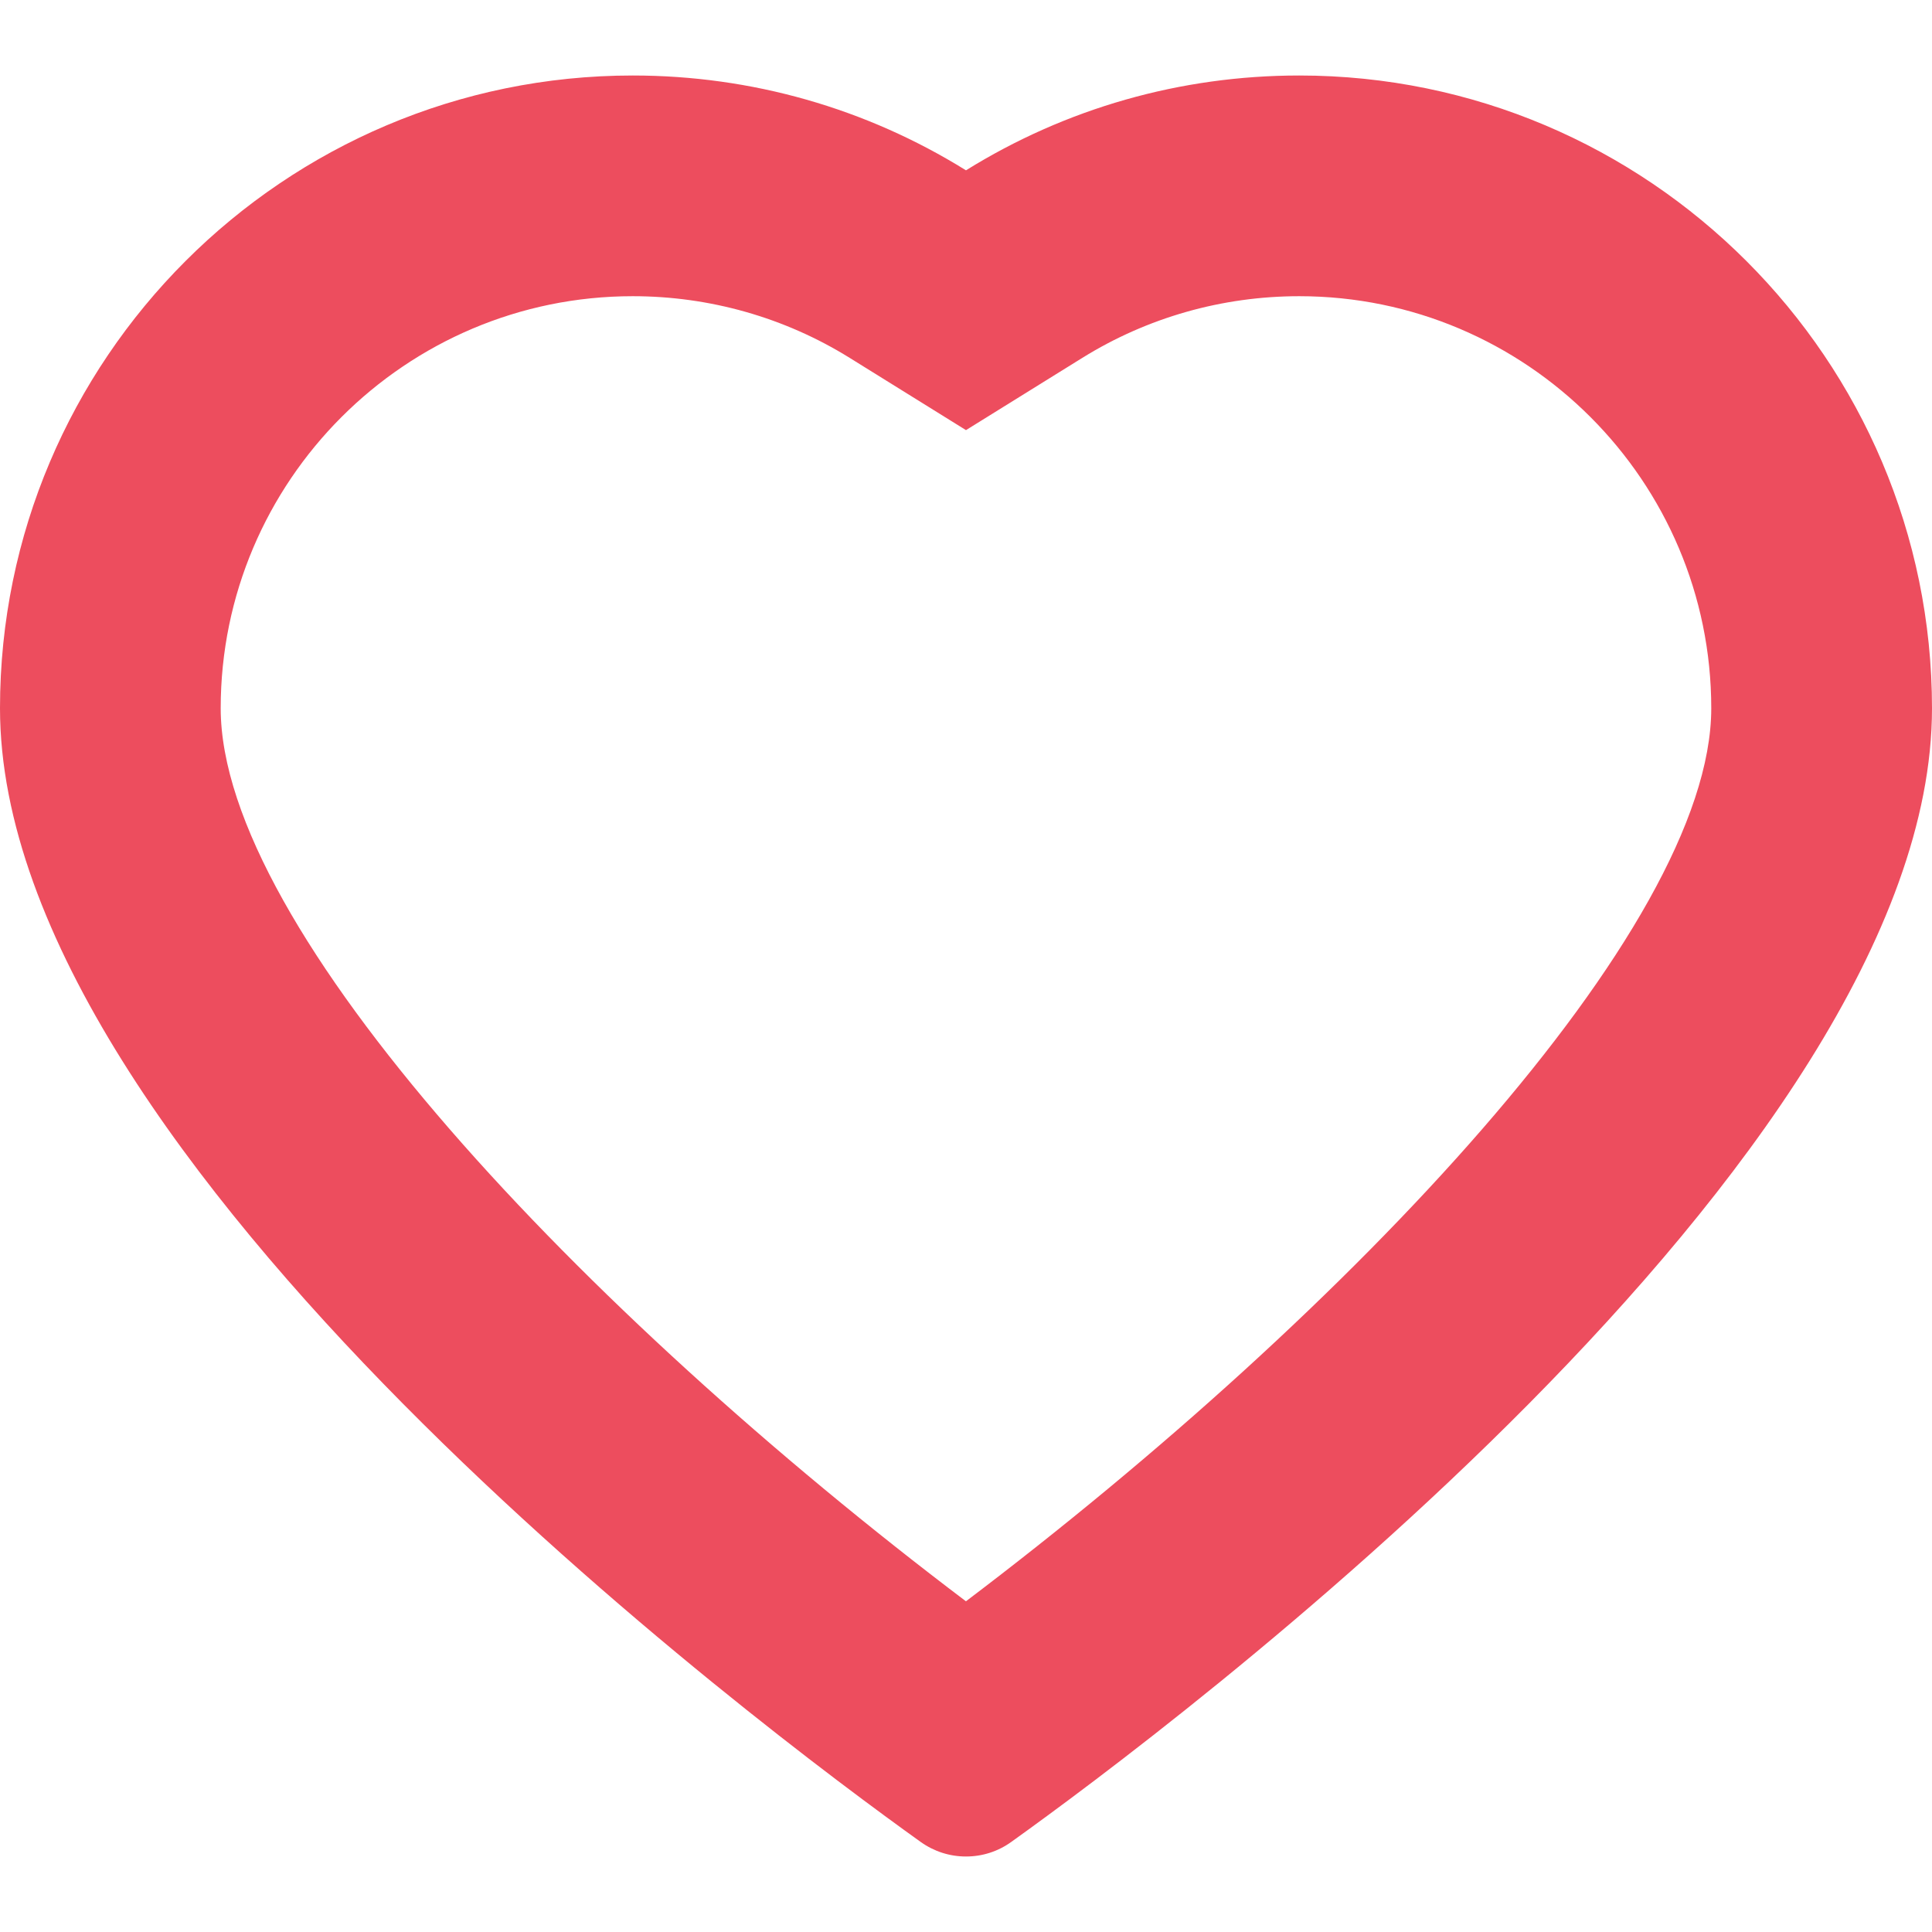
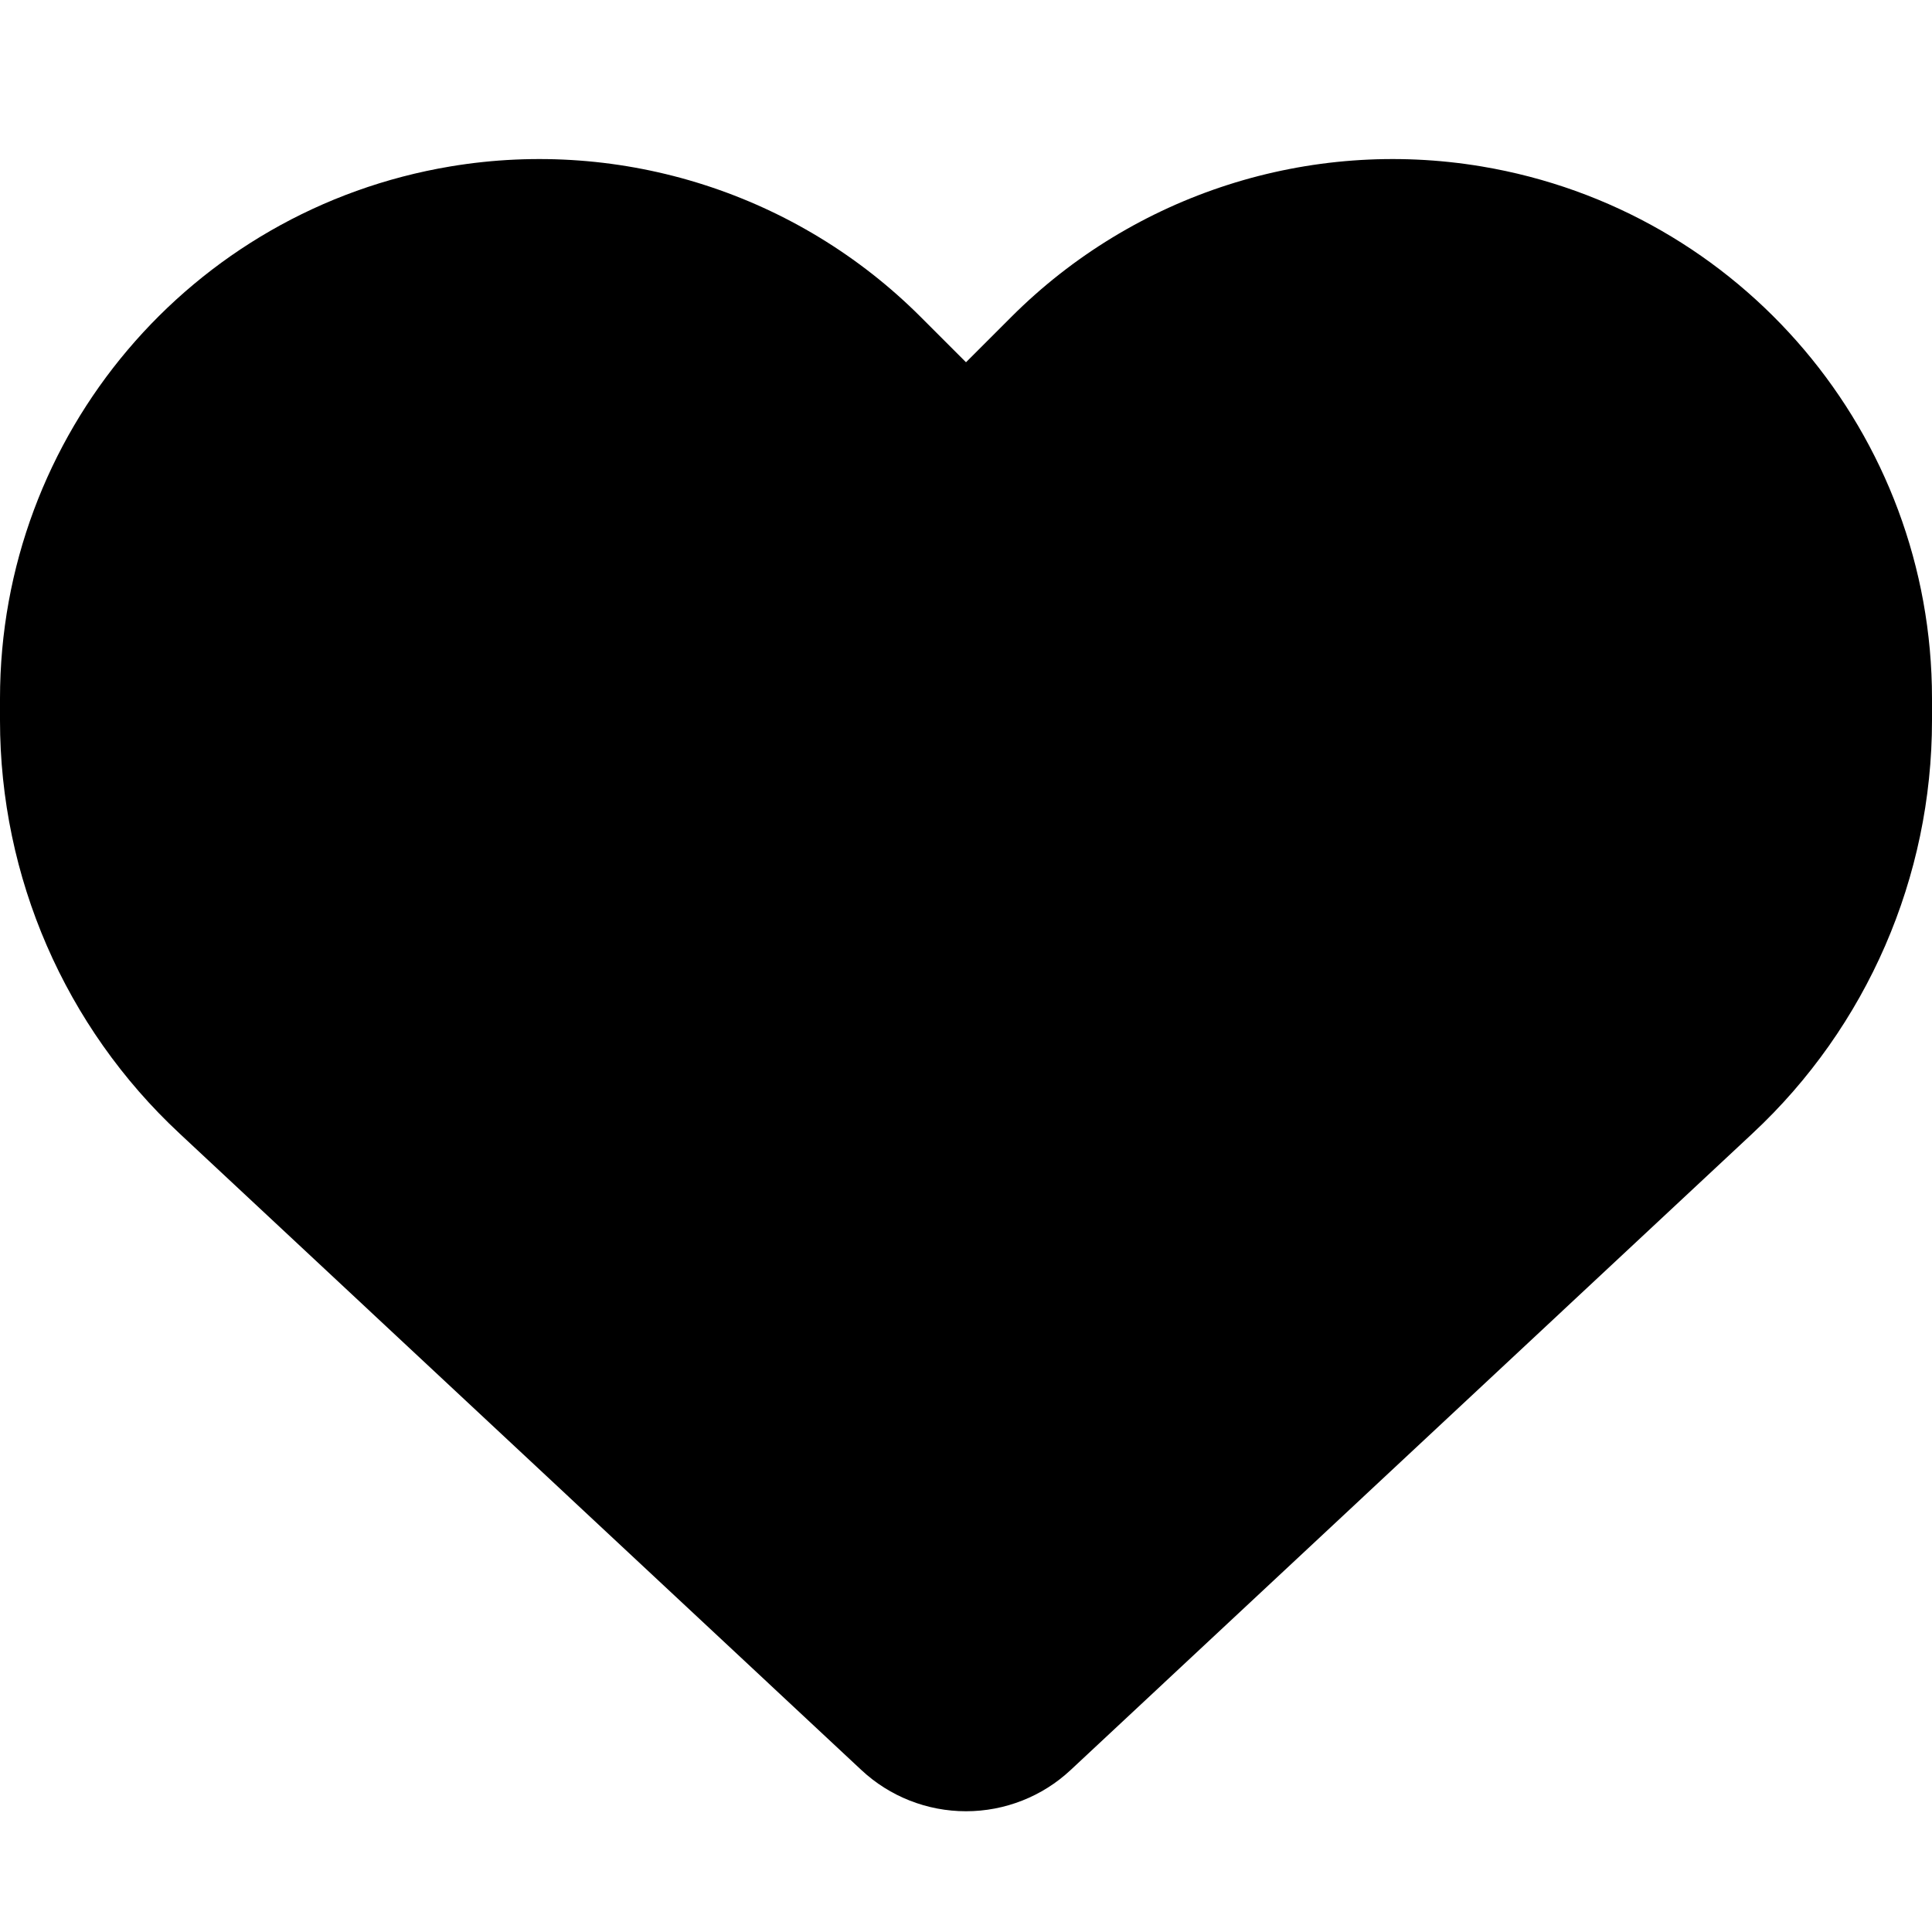
- <svg xmlns="http://www.w3.org/2000/svg" fill="#ED4D5E" version="1.1" id="Capa_1" width="21px" height="21px" viewBox="0 0 96.294 96.294" xml:space="preserve">
-   <g>
-     <path d="M64.755,14.763c11.324,0,20.537,9.214,20.537,20.538c0,11.024-18.056,30.068-37.148,44.51   C29.066,65.389,11,46.337,11,35.301c0-11.324,9.213-20.538,20.537-20.538c3.836,0,7.572,1.062,10.806,3.07l5.803,3.605l5.804-3.604   C57.184,15.825,60.919,14.763,64.755,14.763 M64.755,3.763c-5.909,0-11.625,1.63-16.609,4.726   c-4.984-3.096-10.699-4.726-16.609-4.726C14.147,3.763,0,17.91,0,35.301c0,22.539,38.227,51.024,45.892,56.507   c0.663,0.473,1.442,0.723,2.255,0.723c0.816,0,1.599-0.252,2.257-0.727c7.664-5.483,45.89-33.981,45.89-56.503   C96.292,17.911,82.145,3.763,64.755,3.763L64.755,3.763z" />
-   </g>
+ <svg xmlns="http://www.w3.org/2000/svg" viewBox="0 0 512 512">
+   <path d="M47.6 300.4L228.3 469.1c7.5 7 17.4 10.9 27.7 10.9s20.2-3.9 27.7-10.9L464.4 300.4c30.4-28.3 47.6-68 47.6-109.5v-5.8c0-69.9-50.5-129.5-119.4-141C347 36.5 300.6 51.4 268 84L256 96 244 84c-32.6-32.6-79-47.5-124.6-39.9C50.5 55.6 0 115.2 0 185.1v5.8c0 41.5 17.2 81.2 47.6 109.5z" />
</svg>
